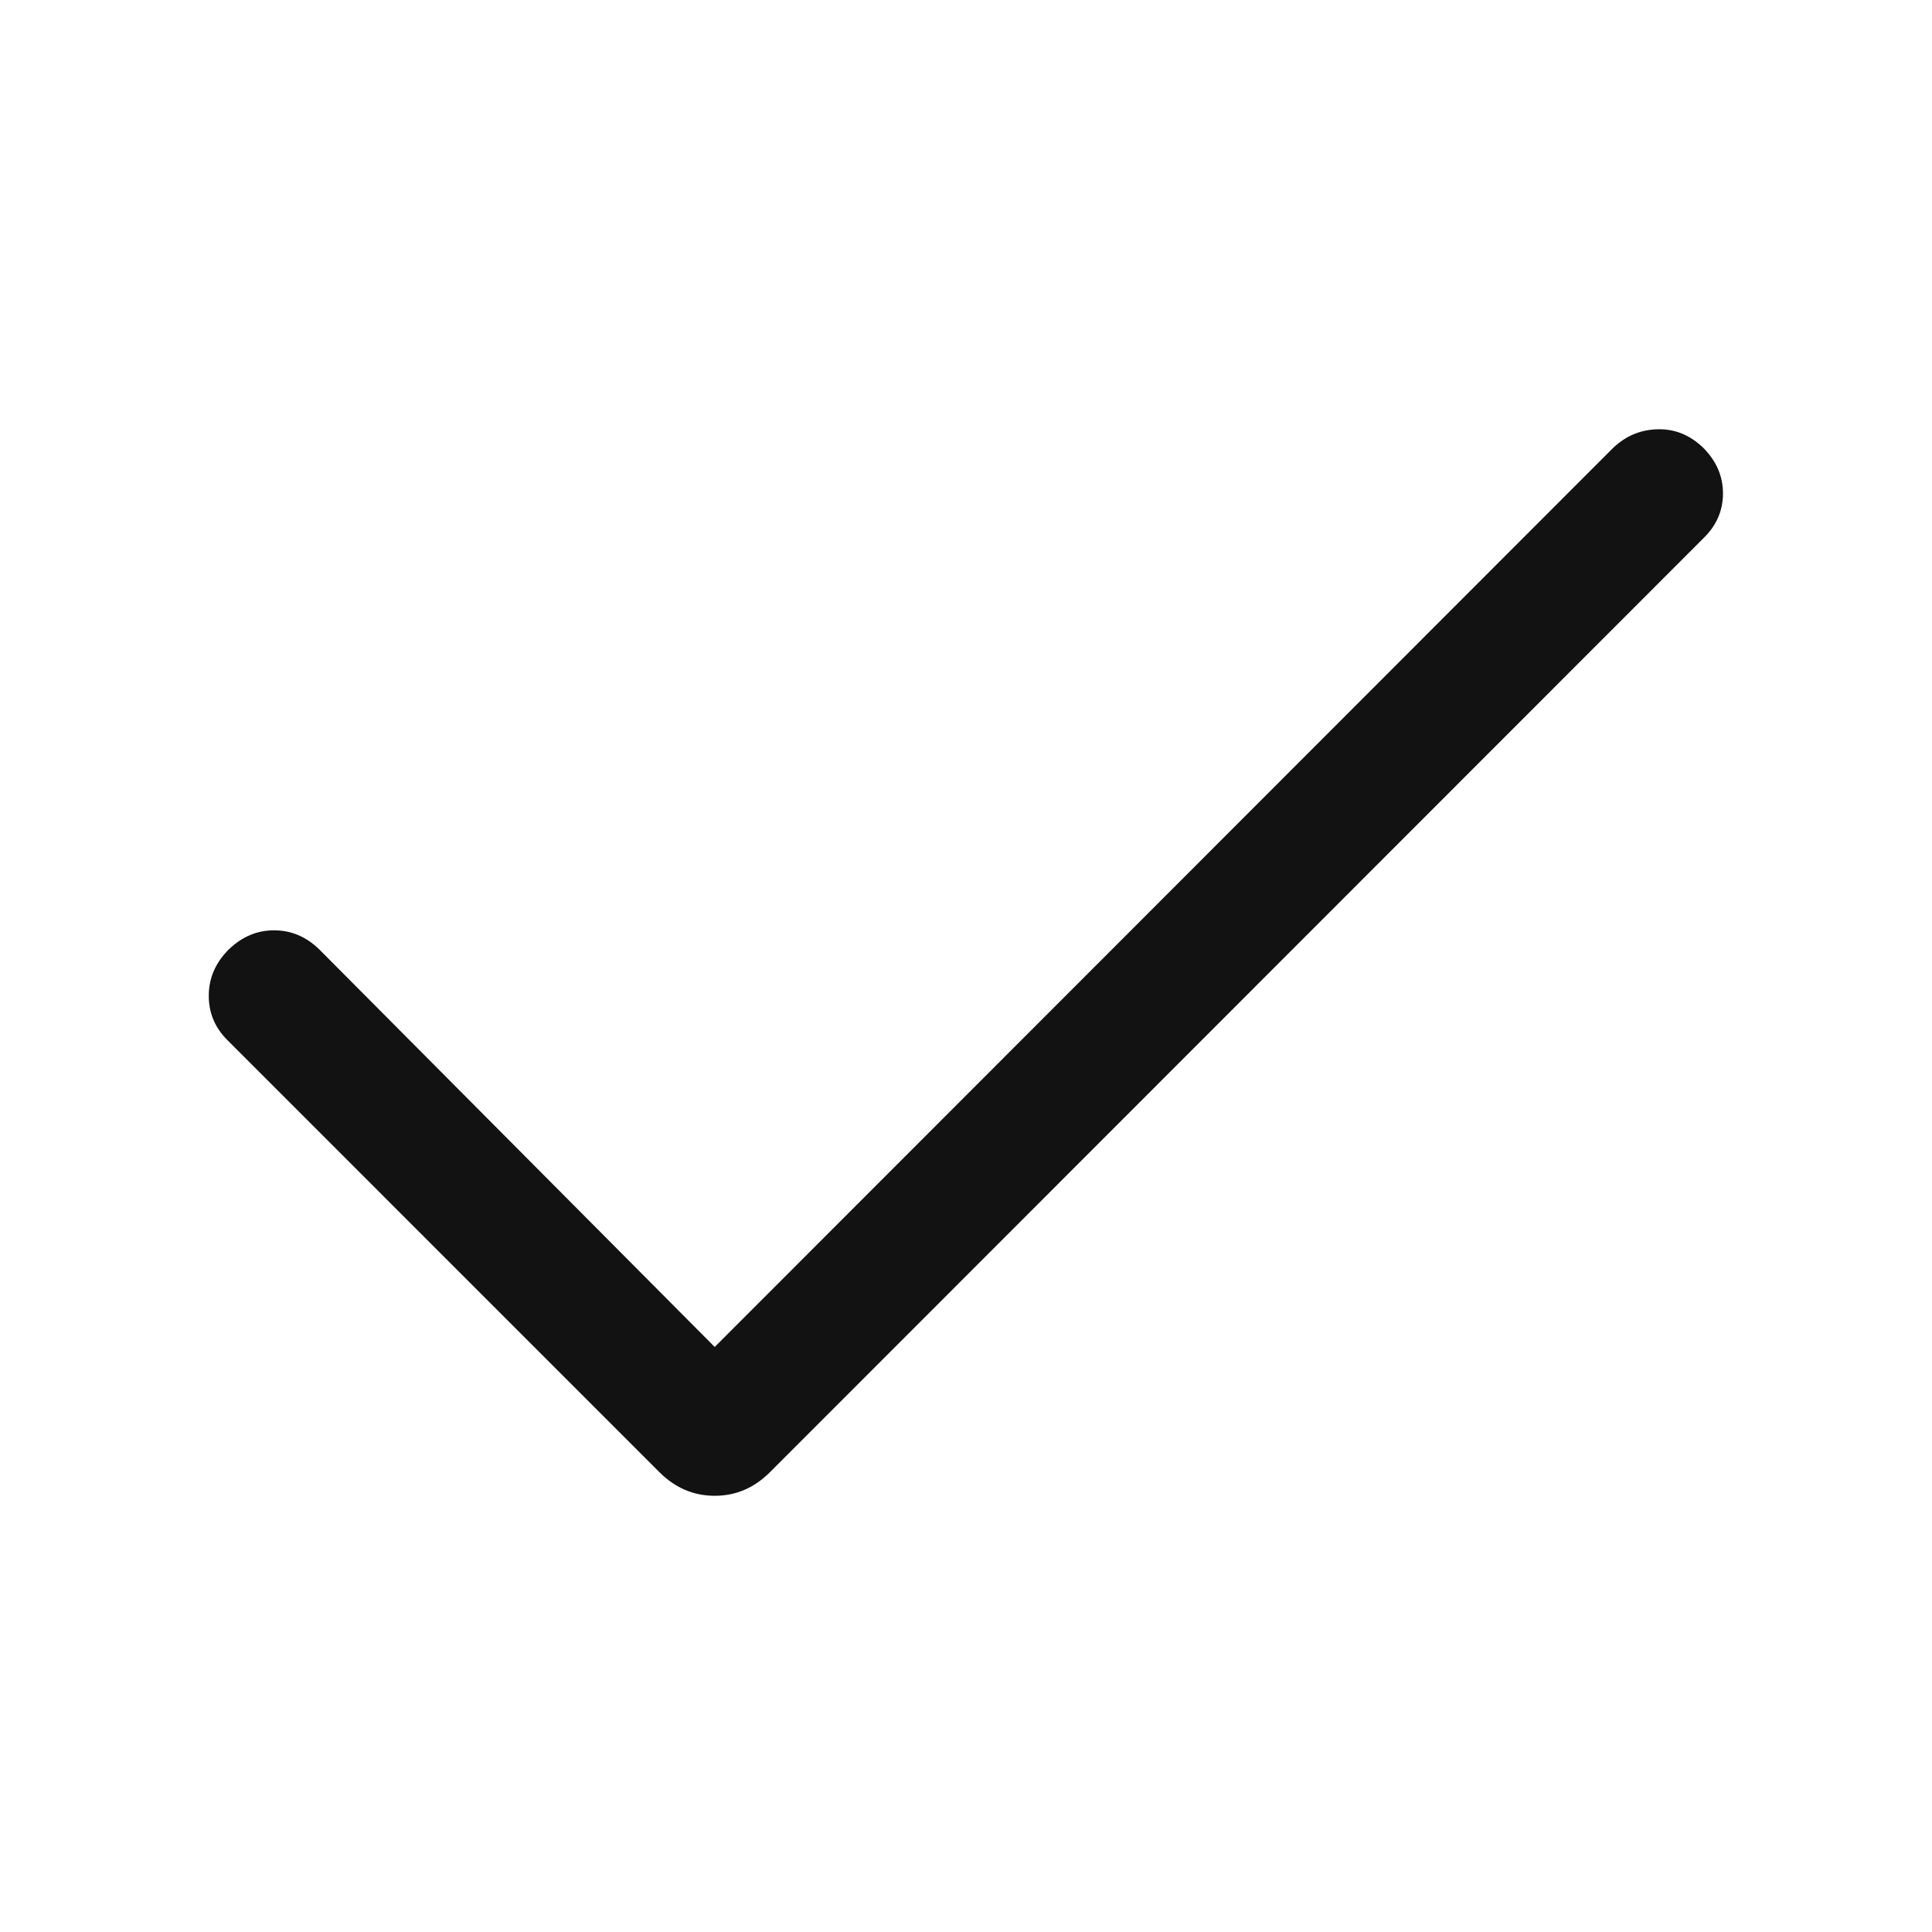
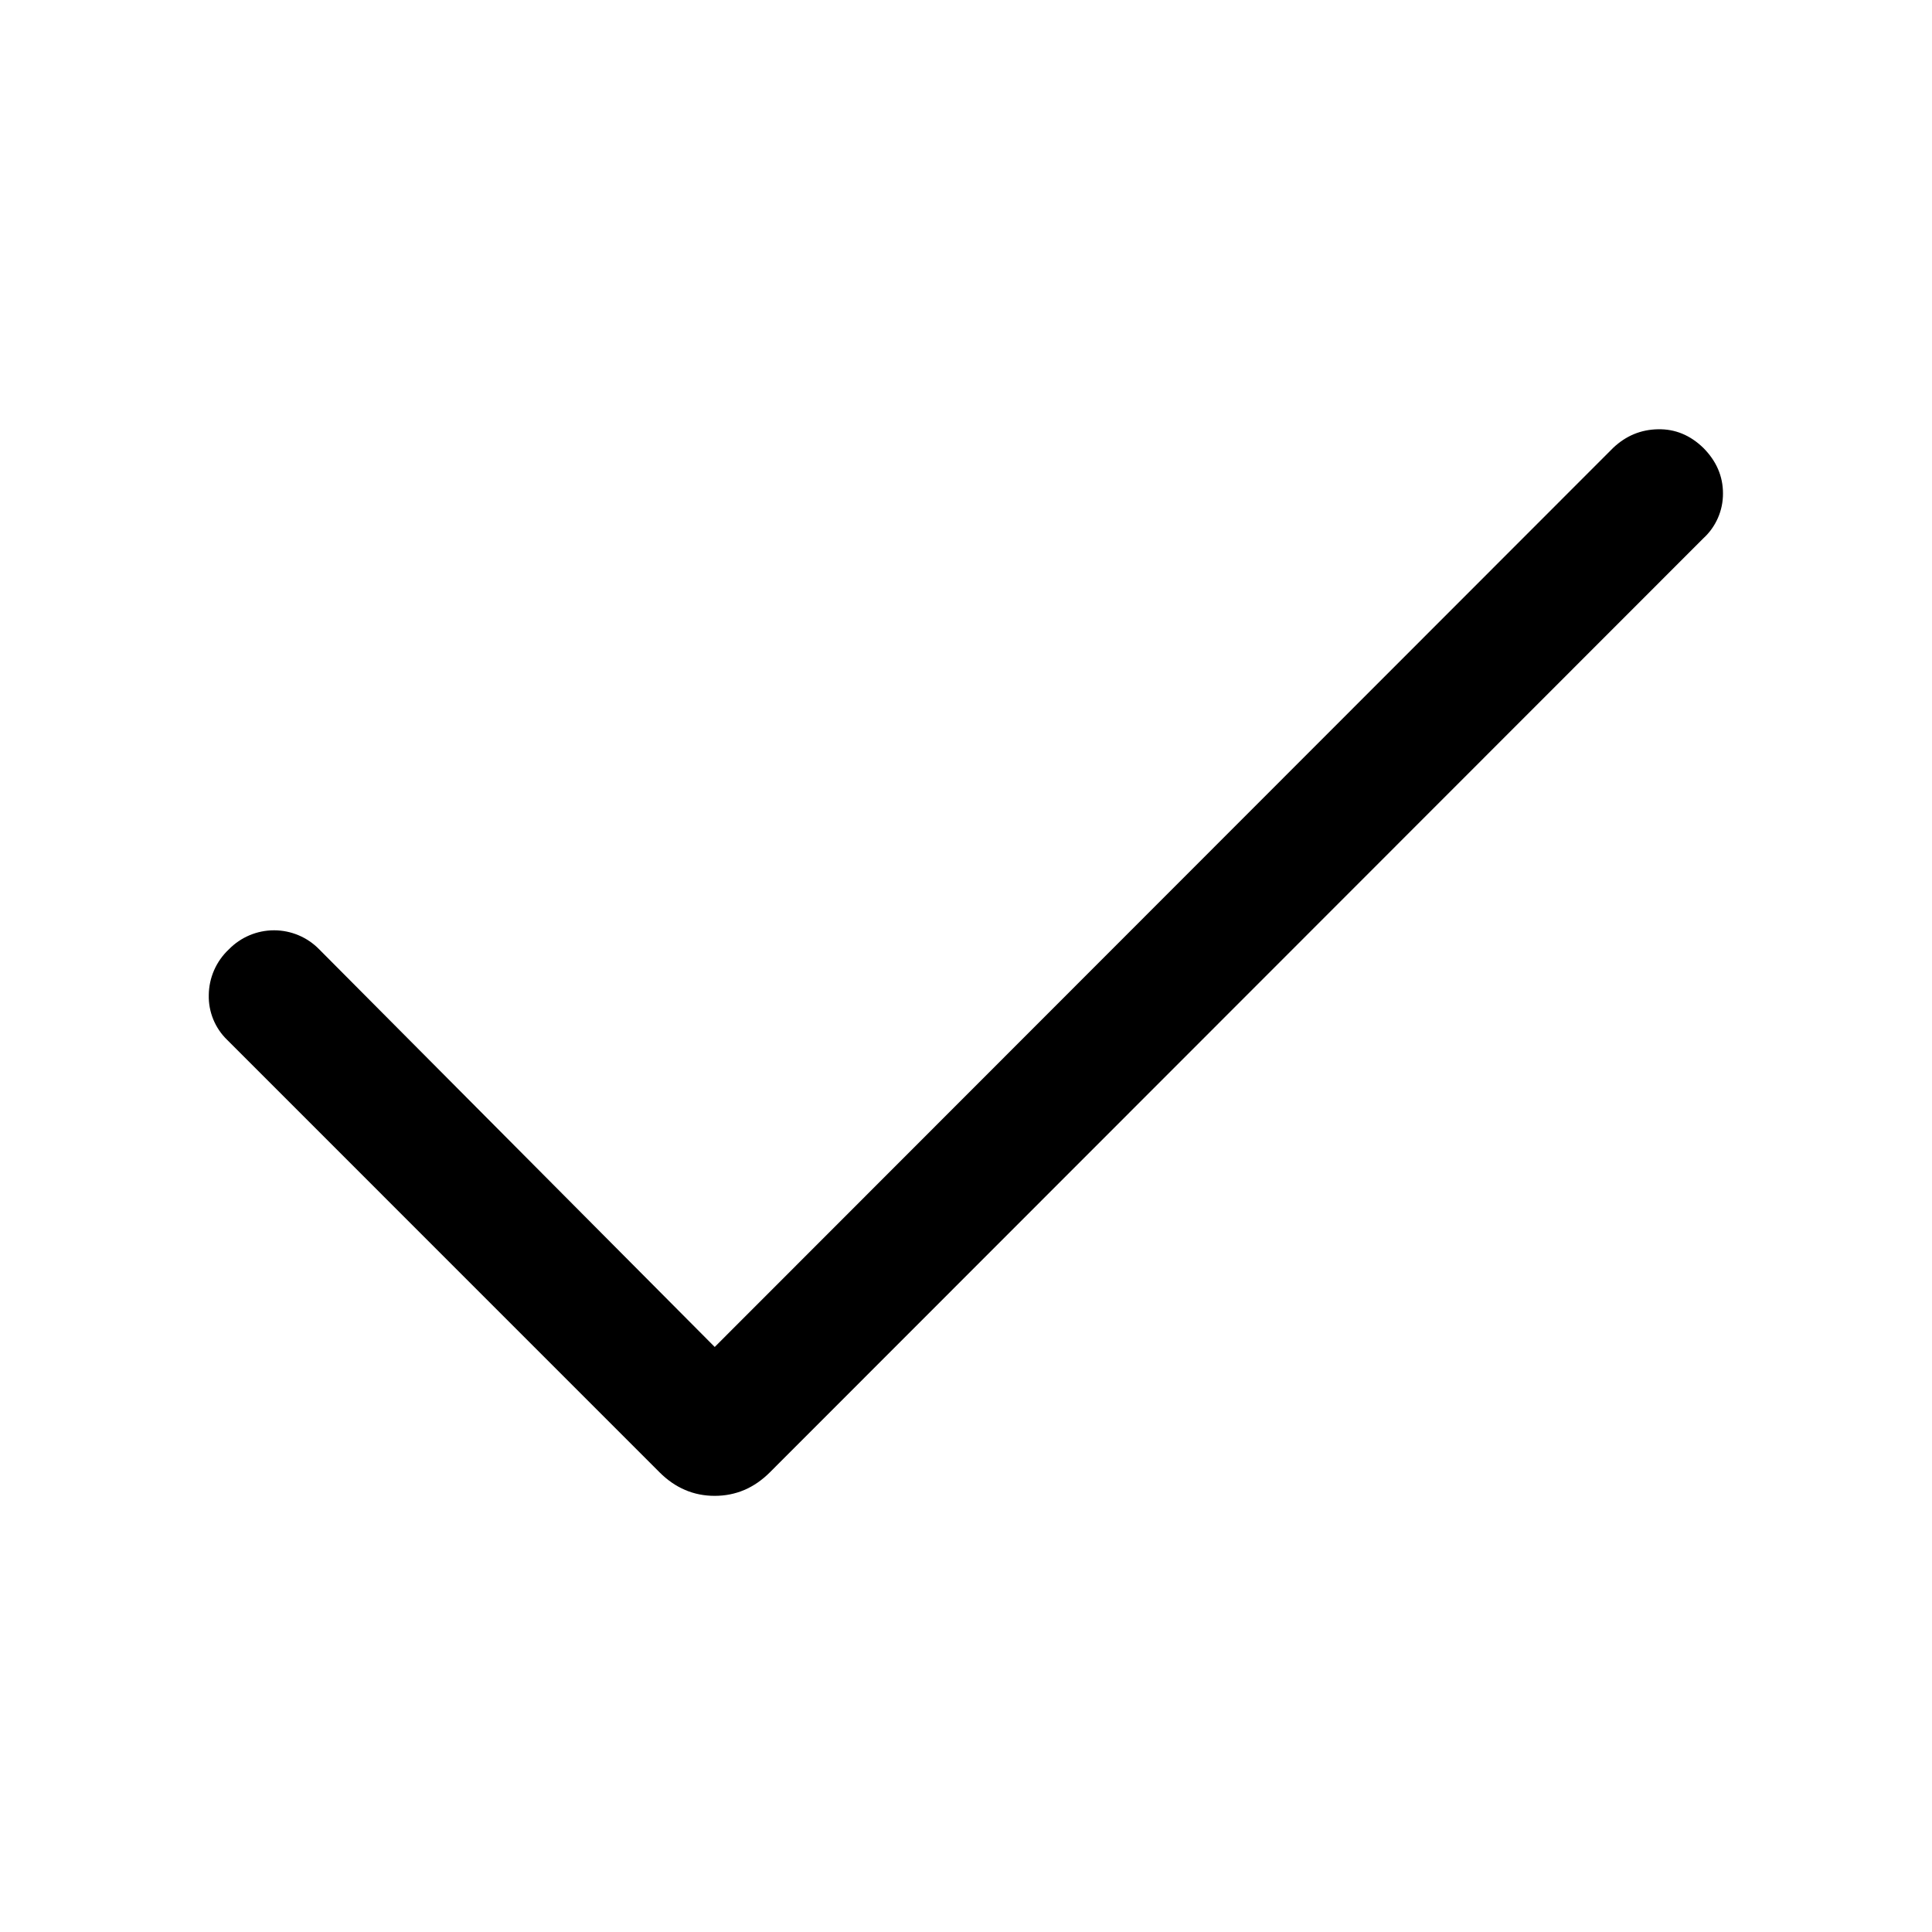
- <svg xmlns="http://www.w3.org/2000/svg" width="32" height="32" viewBox="0 0 32 32" fill="none">
-   <path d="M11.838 22.31L26.72 7.417C26.932 7.217 27.179 7.115 27.462 7.11C27.744 7.104 27.994 7.207 28.212 7.418C28.429 7.636 28.538 7.888 28.538 8.173C28.538 8.459 28.429 8.707 28.212 8.917L12.751 24.386C12.491 24.645 12.187 24.775 11.838 24.775C11.489 24.775 11.184 24.645 10.924 24.386L3.763 17.224C3.556 17.016 3.455 16.769 3.458 16.481C3.461 16.194 3.572 15.942 3.79 15.725C4.008 15.514 4.258 15.409 4.54 15.409C4.822 15.409 5.071 15.514 5.288 15.725L11.838 22.31Z" fill="#131212" />
+ <svg xmlns="http://www.w3.org/2000/svg" viewBox="0 0 32 32">
+   <path fill="currentColor" d="M11.838 22.31 26.72 7.417c.212-.2.459-.302.742-.307.282-.006.532.097.75.308.217.218.326.47.326.755a1 1 0 0 1-.326.744l-15.46 15.469c-.26.26-.565.39-.915.39-.348 0-.653-.13-.913-.39l-7.161-7.162a1 1 0 0 1-.305-.743 1.05 1.05 0 0 1 .332-.756 1.045 1.045 0 0 1 1.498 0l6.55 6.585Z" />
</svg>
